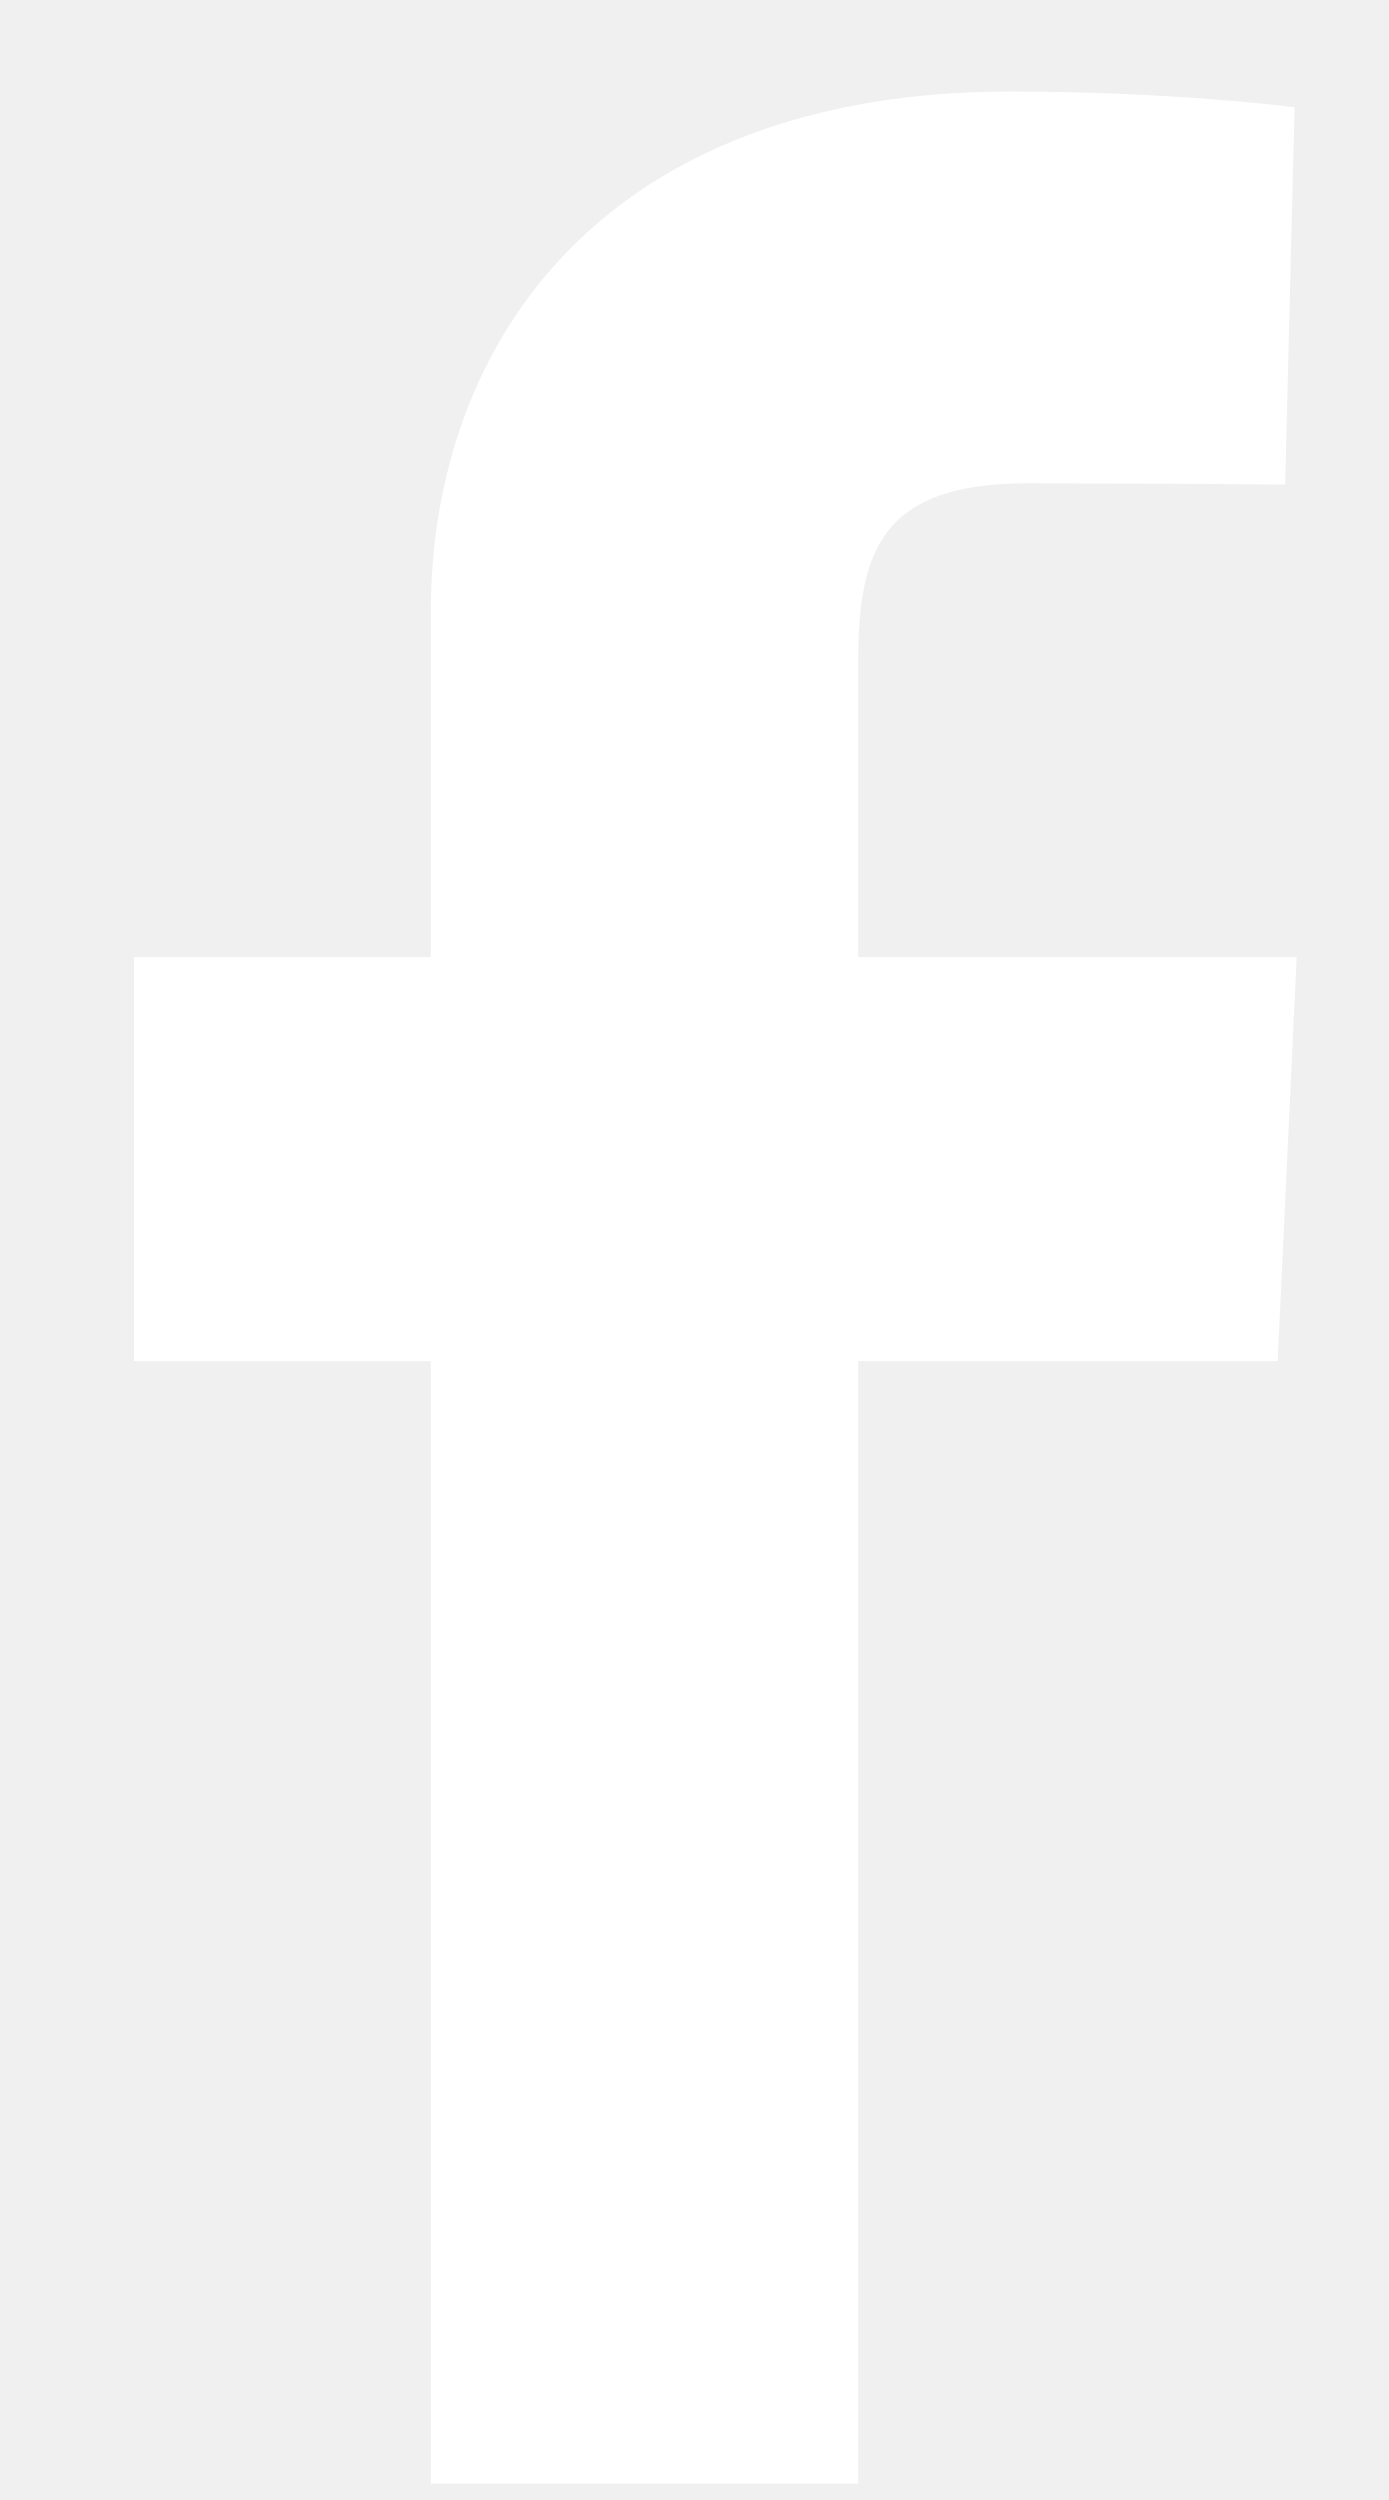
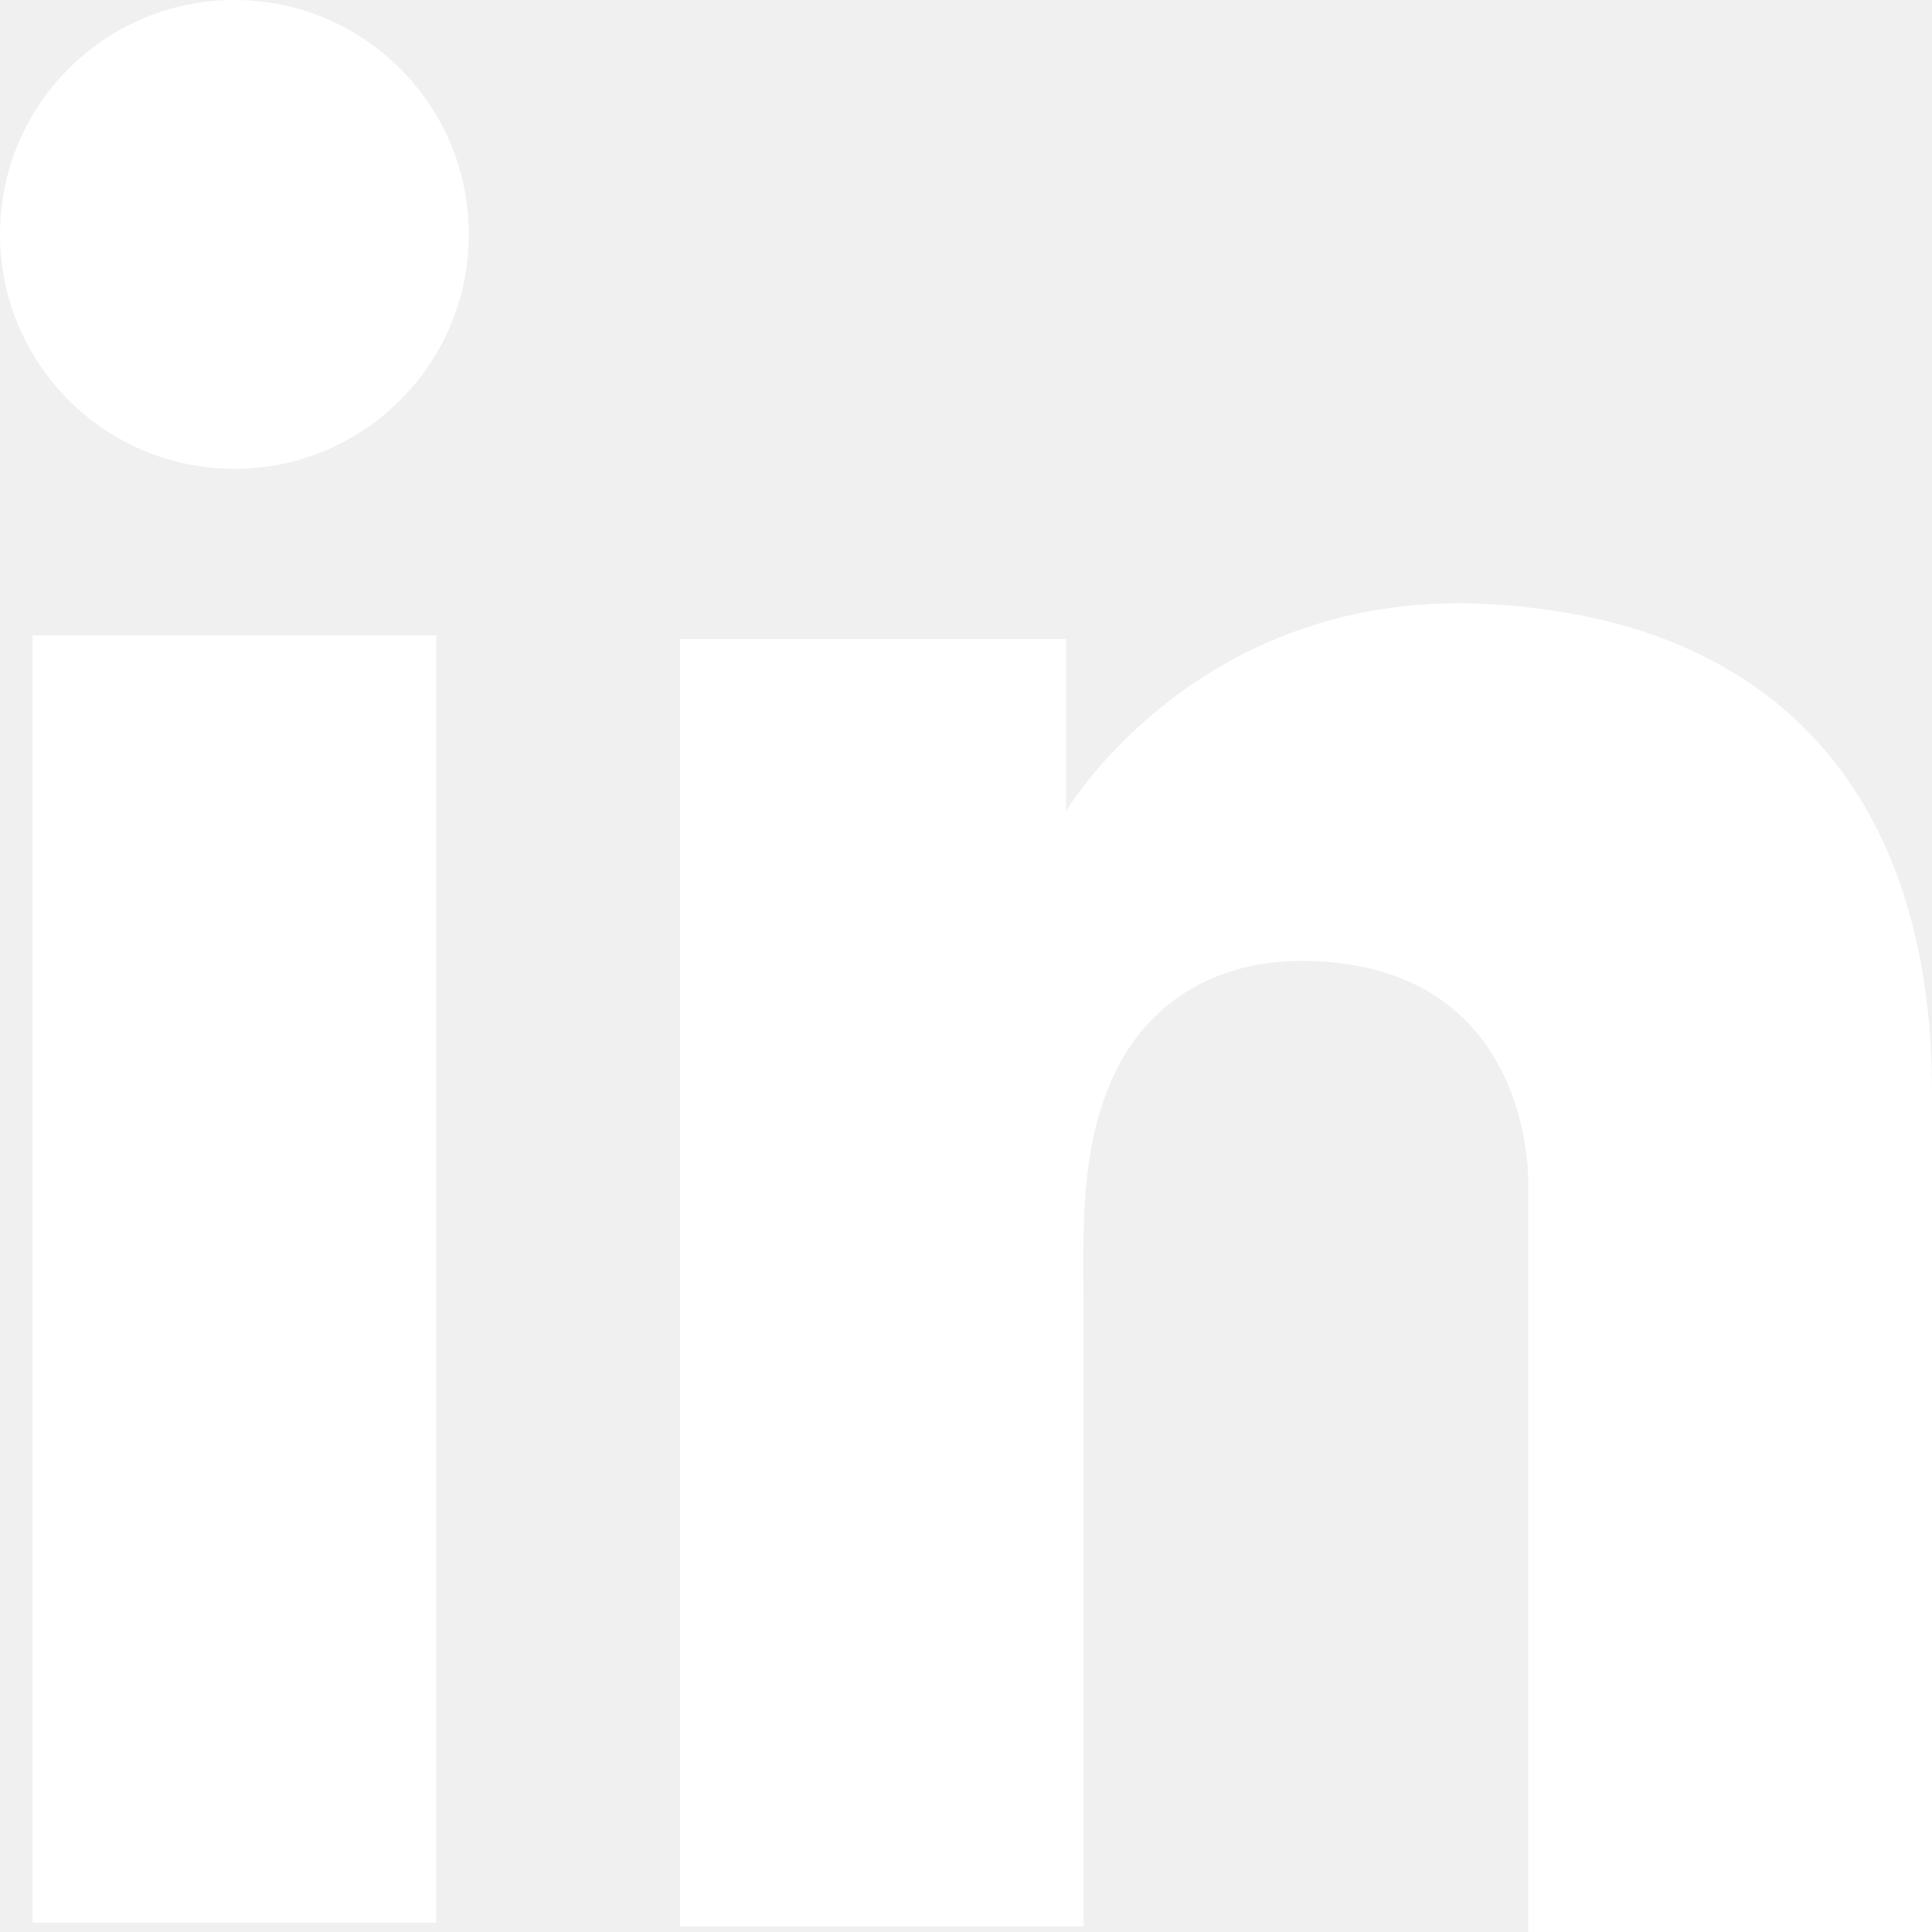
- <svg xmlns="http://www.w3.org/2000/svg" width="10" height="18" viewBox="0 0 10 18" fill="none">
-   <path d="M3.102 17.882V9.8H0.965V6.891H3.102V4.405C3.102 2.452 4.364 0.659 7.273 0.659C8.451 0.659 9.321 0.772 9.321 0.772L9.253 3.489C9.253 3.489 8.365 3.48 7.395 3.48C6.347 3.48 6.179 3.964 6.179 4.766V6.891H9.336L9.199 9.8H6.179V17.882H3.102Z" fill="white" />
+ <svg xmlns="http://www.w3.org/2000/svg" width="70" height="70" viewBox="0 0 70 70" fill="none">
+   <path d="M15.807 23.019H1.18V69.663H15.807V23.019Z" fill="white" />
+   <path d="M55.373 22.008C54.834 21.94 54.261 21.907 53.688 21.873C45.498 21.536 40.881 26.389 39.264 28.479C38.825 29.052 38.623 29.389 38.623 29.389V23.154H24.637V69.798H38.623H39.264C39.264 65.046 39.264 60.327 39.264 55.575C39.264 53.014 39.264 50.453 39.264 47.891C39.264 44.723 39.028 41.353 40.612 38.455C41.96 36.028 44.386 34.815 47.116 34.815C55.205 34.815 55.373 42.128 55.373 42.802C55.373 42.836 55.373 42.87 55.373 42.87V70H70V39.567C70 29.153 64.709 23.019 55.373 22.008Z" fill="white" />
+   <path d="M8.493 16.986C13.184 16.986 16.986 13.184 16.986 8.493C16.986 3.802 13.184 0 8.493 0C3.802 0 0 3.802 0 8.493C0 13.184 3.802 16.986 8.493 16.986Z" fill="white" />
</svg>
